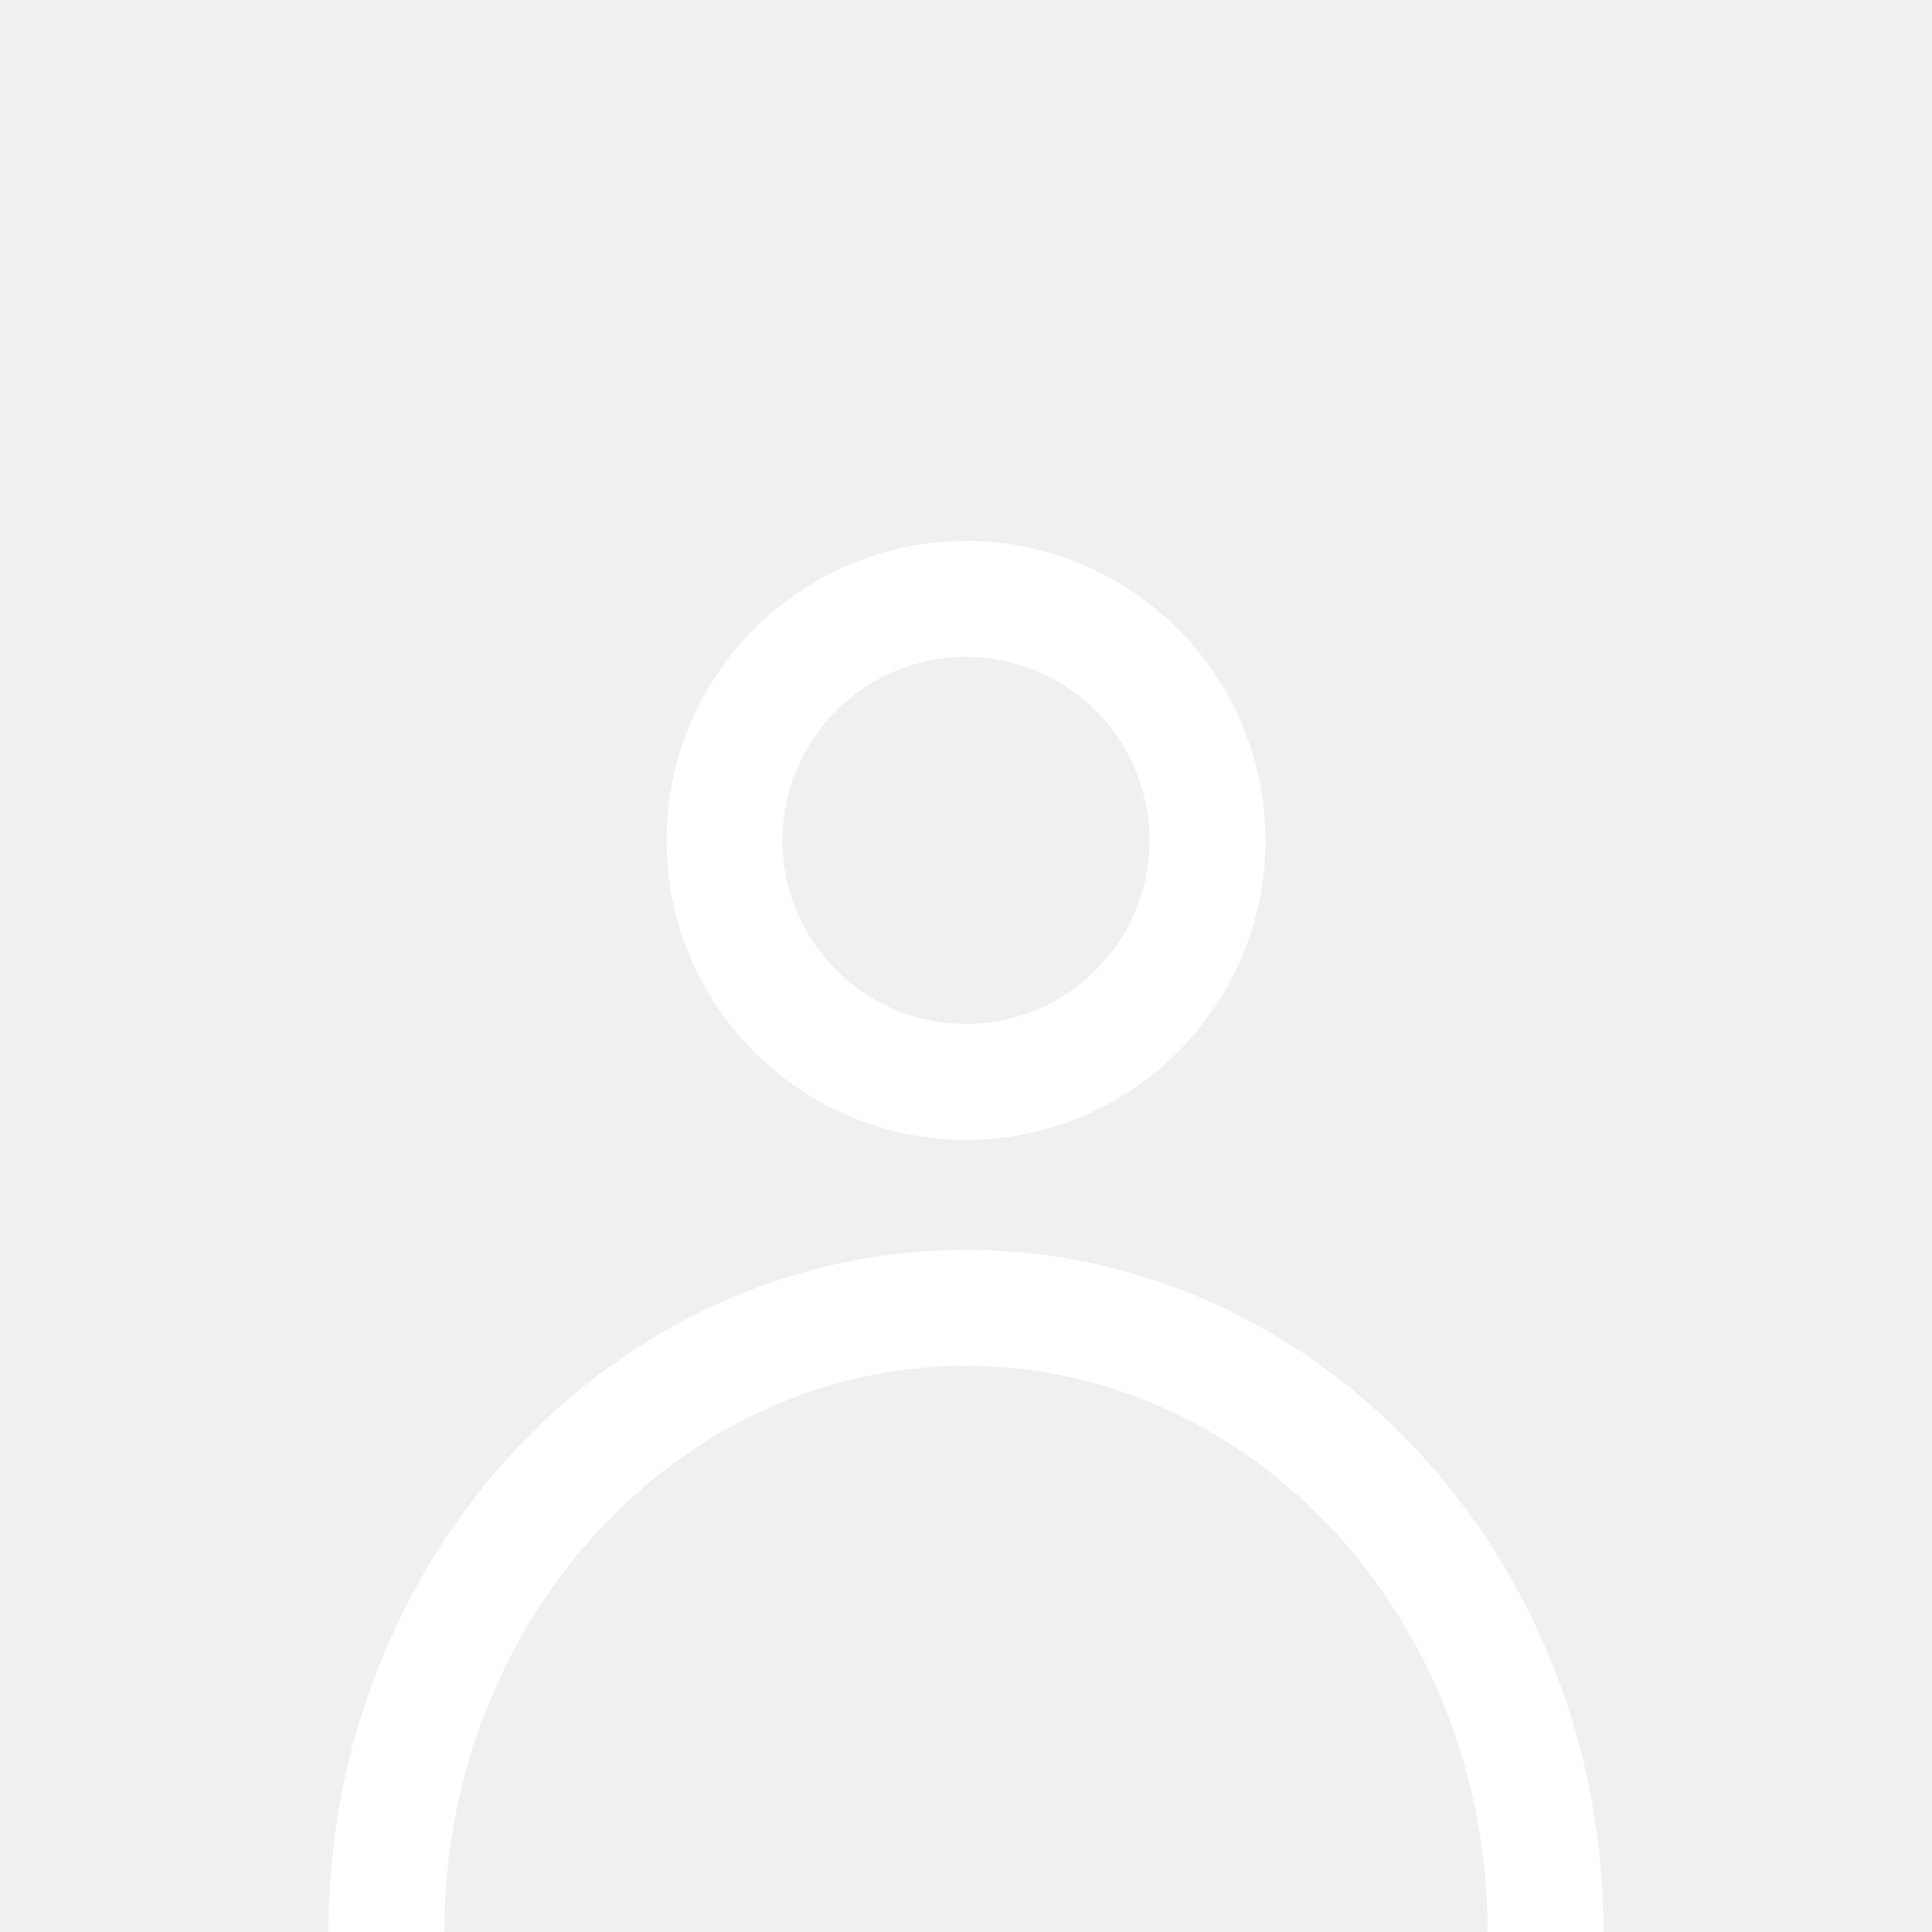
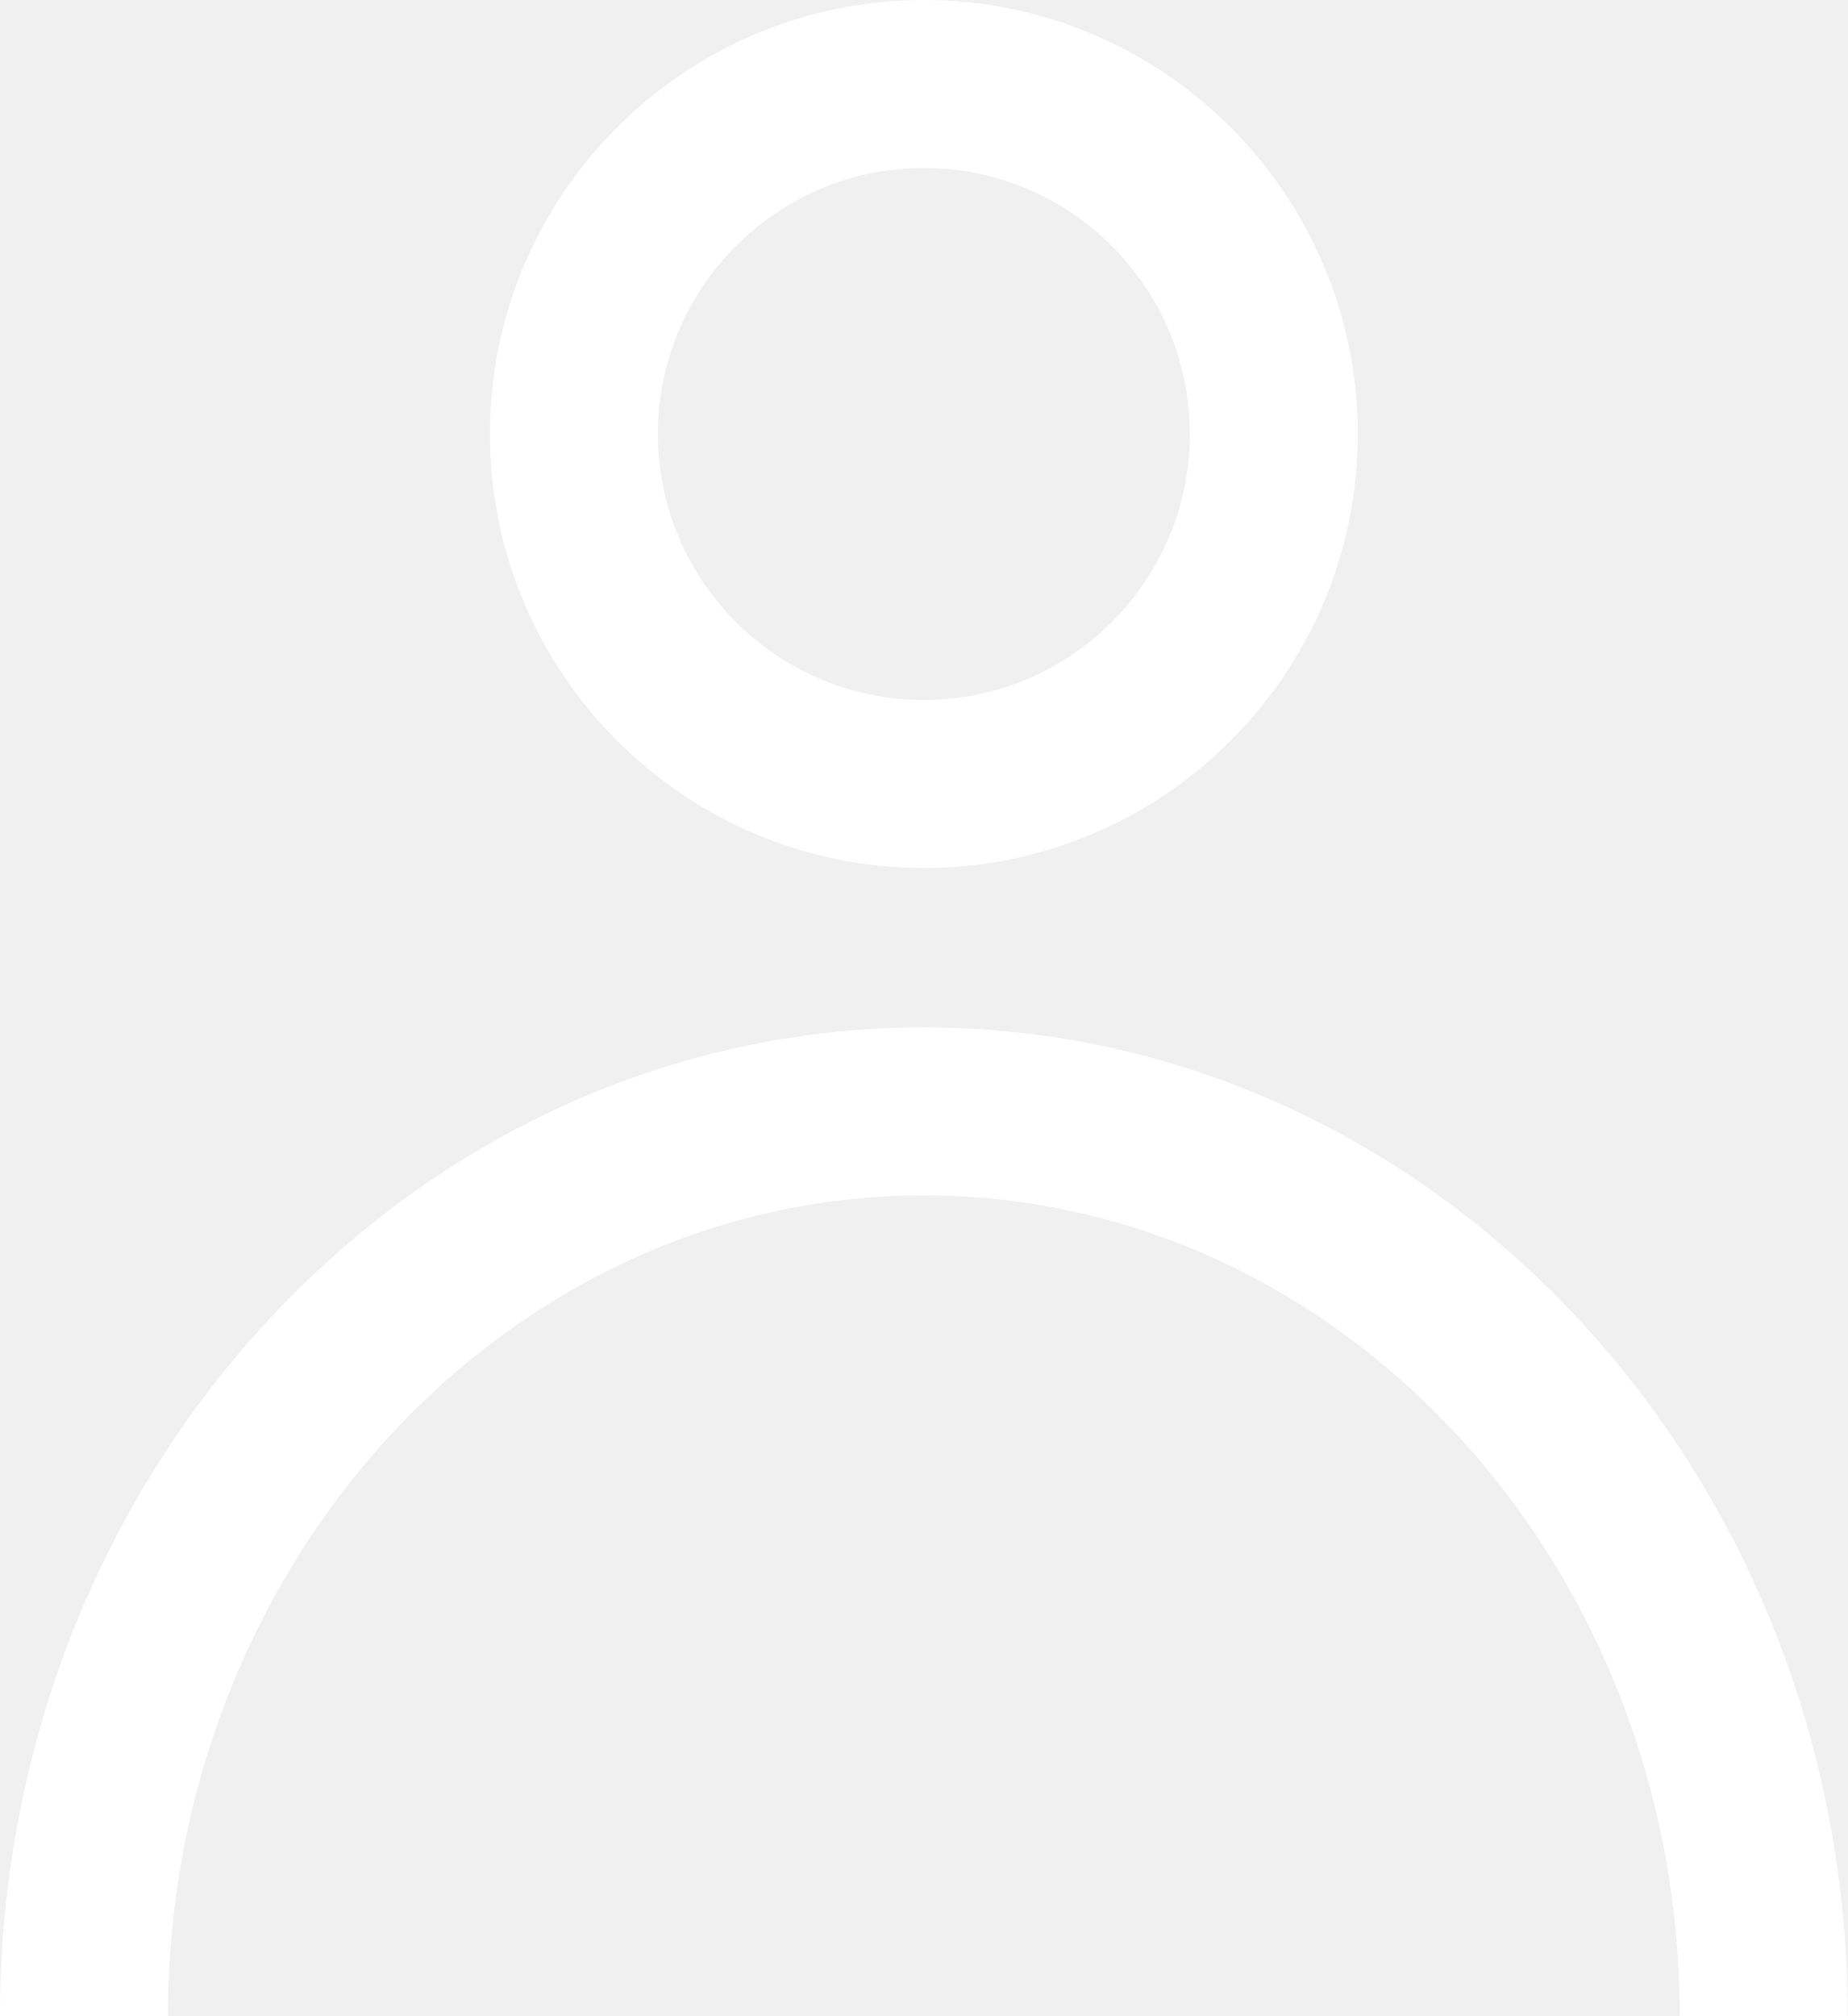
- <svg xmlns="http://www.w3.org/2000/svg" version="1.1" id="Capa_1" x="0px" y="0px" width="100px" height="100px" viewBox="0 0 100 100" enable-background="new 0 0 100 100" xml:space="preserve">
+ <svg xmlns="http://www.w3.org/2000/svg" version="1.1" id="Capa_1" x="0px" y="0px" width="66px" height="72px" viewBox="17 28 66 72" enable-background="new 17 28 66 72" xml:space="preserve">
  <g id="Layer_3" display="none">
    <circle display="inline" fill="none" stroke="#000000" stroke-width="0.25" stroke-miterlimit="10" cx="50" cy="50" r="15.134" />
    <polyline display="inline" opacity="0.26" enable-background="new    " points="94,6 6,6 6,94 94,94  " />
    <circle display="inline" fill="none" stroke="#000000" stroke-width="0.25" stroke-miterlimit="10" cx="50" cy="50" r="24" />
    <circle display="inline" fill="none" stroke="#000000" stroke-width="0.25" stroke-miterlimit="10" cx="50" cy="50" r="30" />
    <circle display="inline" fill="none" stroke="#000000" stroke-width="0.25" stroke-miterlimit="10" cx="50" cy="50" r="9.134" />
    <path display="inline" fill="none" stroke="#000000" stroke-width="0.25" stroke-miterlimit="10" d="M0,50C0,22.386,22.389,0,50,0   c27.611,0,50,22.386,50,50" />
    <path display="inline" fill="none" stroke="#000000" stroke-width="0.25" stroke-miterlimit="10" d="M100,50   c0,27.614-22.389,50-50,50C22.389,100,0,77.614,0,50" />
  </g>
  <g id="Your_Icon">
</g>
  <g id="Layer_4">
    <path fill="#FFFFFF" d="M49.999,59C41.453,59,34.5,52.047,34.5,43.5S41.453,28,49.999,28C58.546,28,65.5,34.953,65.5,43.5   S58.546,59,49.999,59z M49.999,34c-5.237,0-9.499,4.262-9.499,9.5s4.262,9.5,9.499,9.5c5.239,0,9.501-4.262,9.501-9.5   S55.238,34,49.999,34z" />
-     <path fill="#FFFFFF" d="M83,100h-6c0-16.159-12.111-29.307-27-29.307c-14.888,0-27,13.147-27,29.307h-6   c0-19.468,14.804-35.307,33-35.307C68.195,64.693,83,80.532,83,100z" />
+     <path fill="#FFFFFF" d="M83,100h-6c0-16.159-12.111-29.307-27-29.307c-14.888,0-27,13.146-27,29.307h-6   c0-19.468,14.804-35.307,33-35.307C68.195,64.693,83,80.532,83,100z" />
  </g>
</svg>
